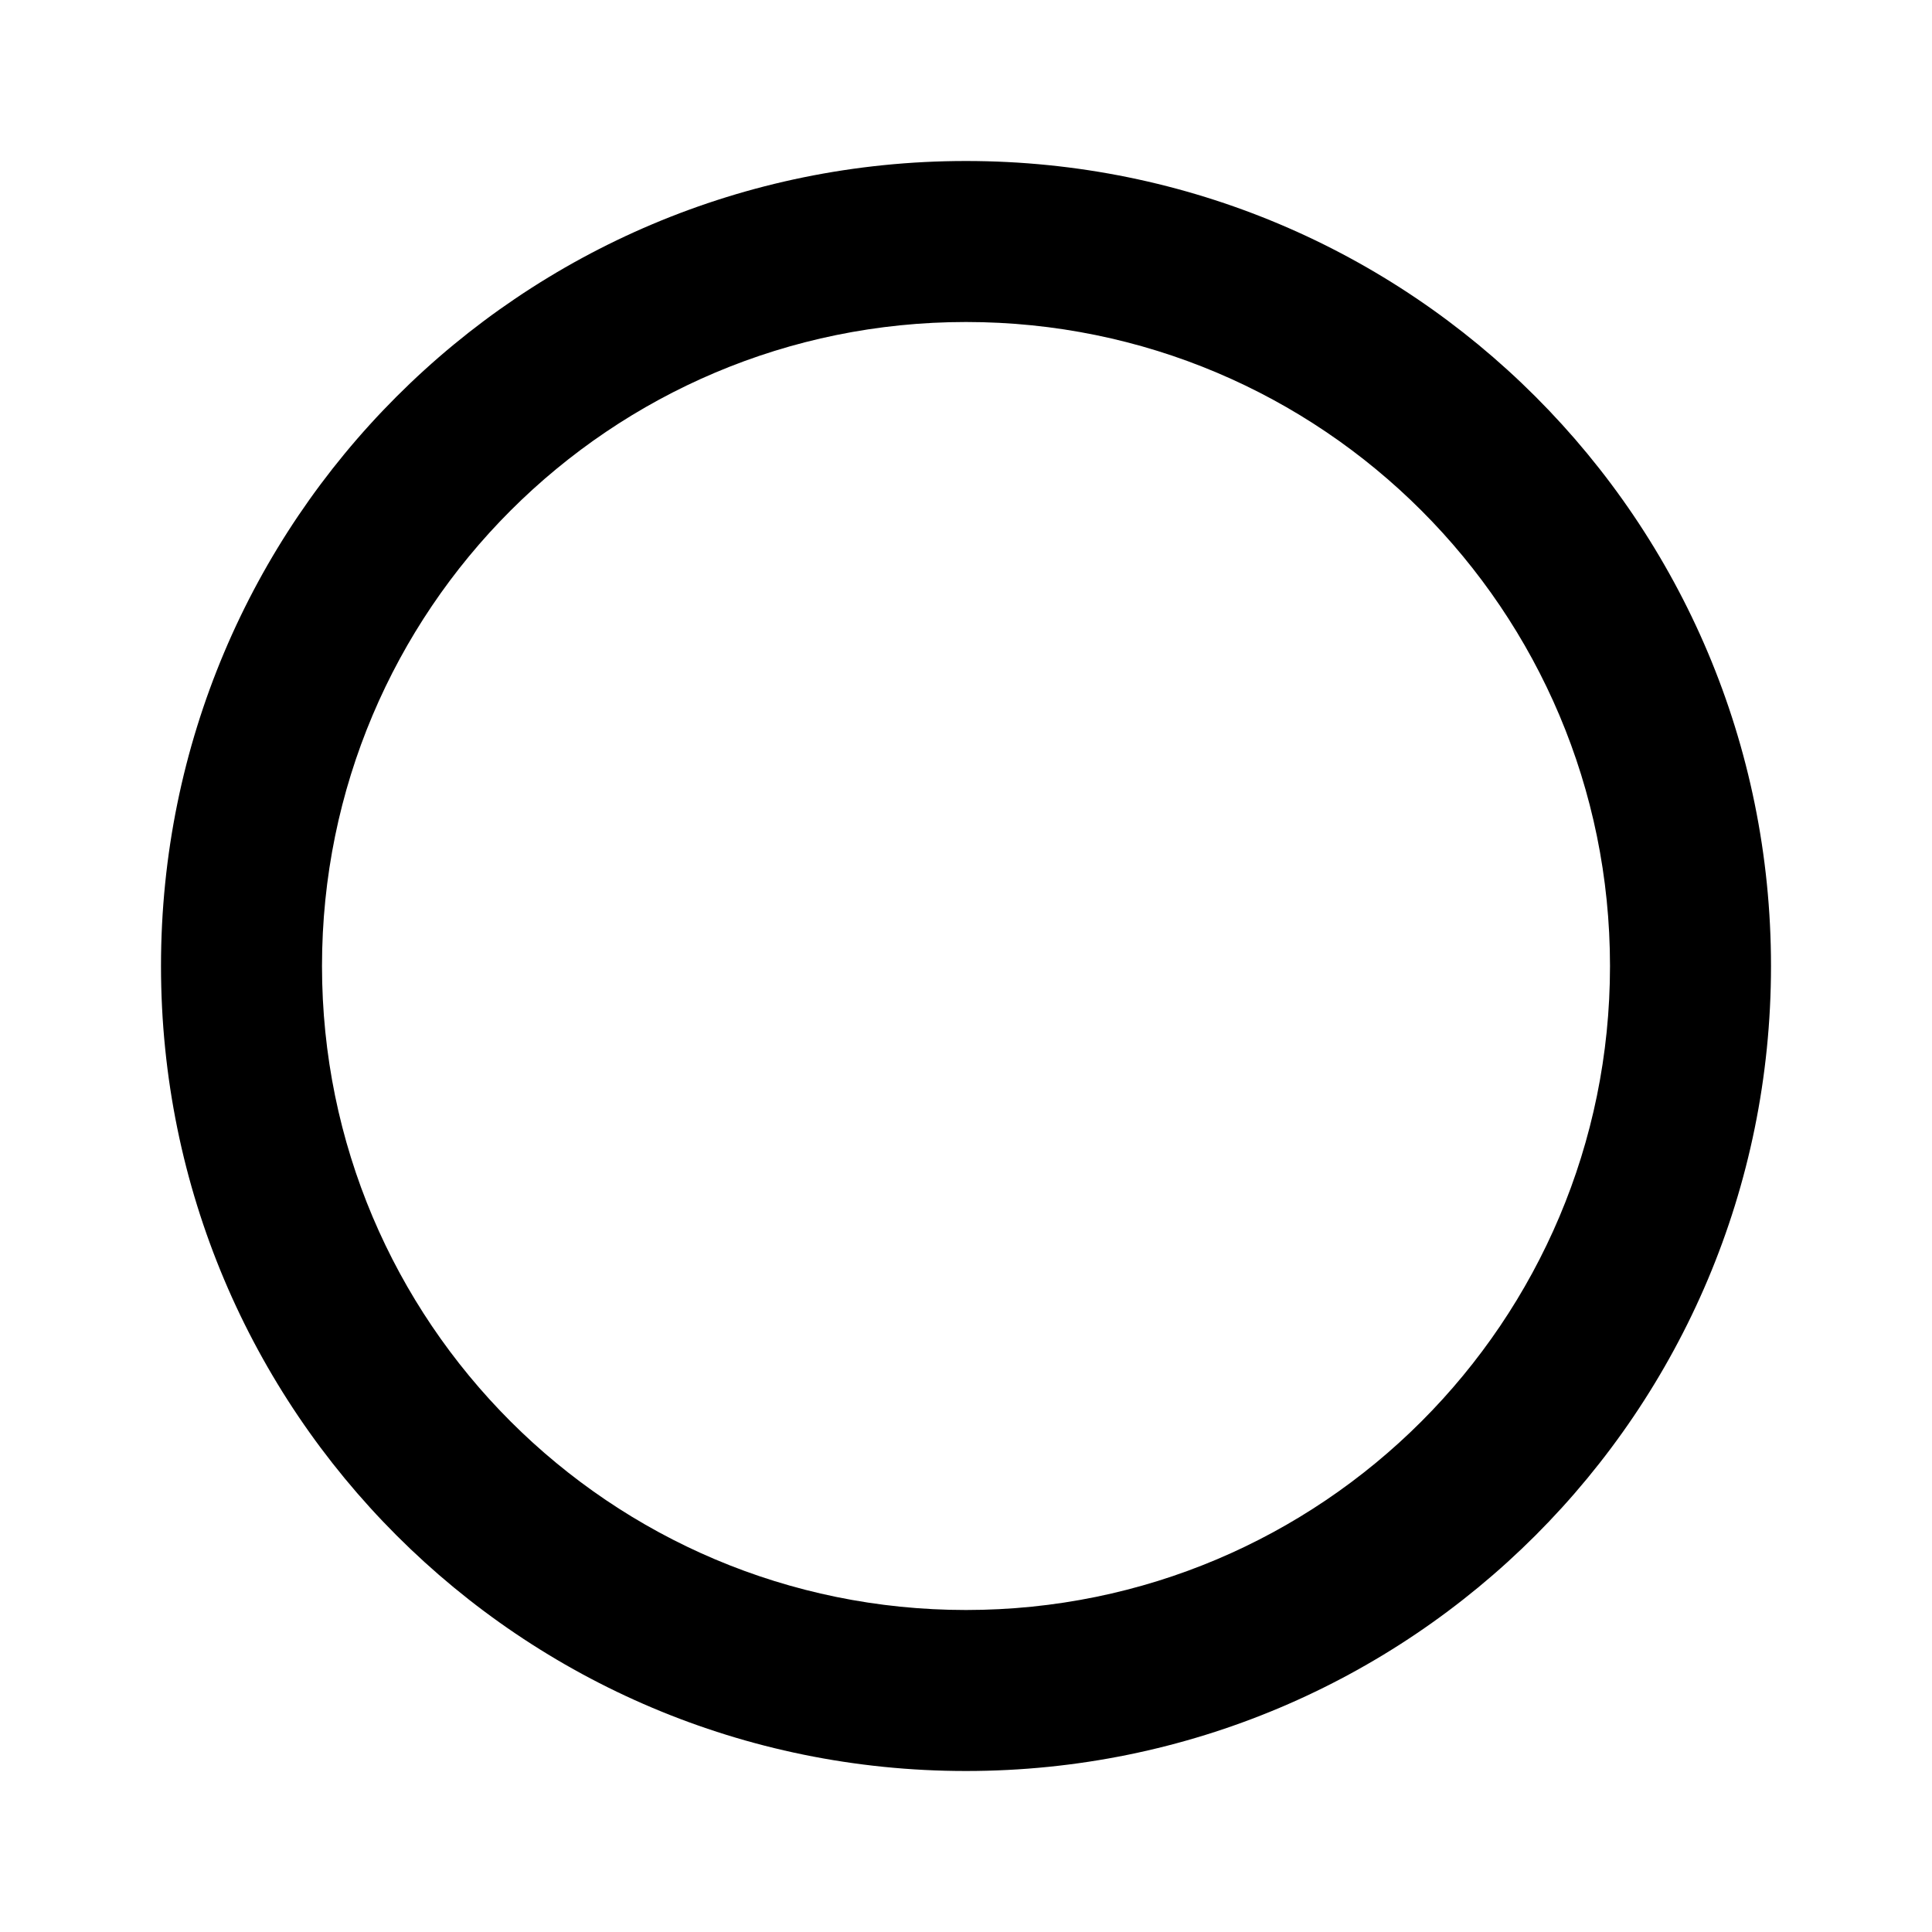
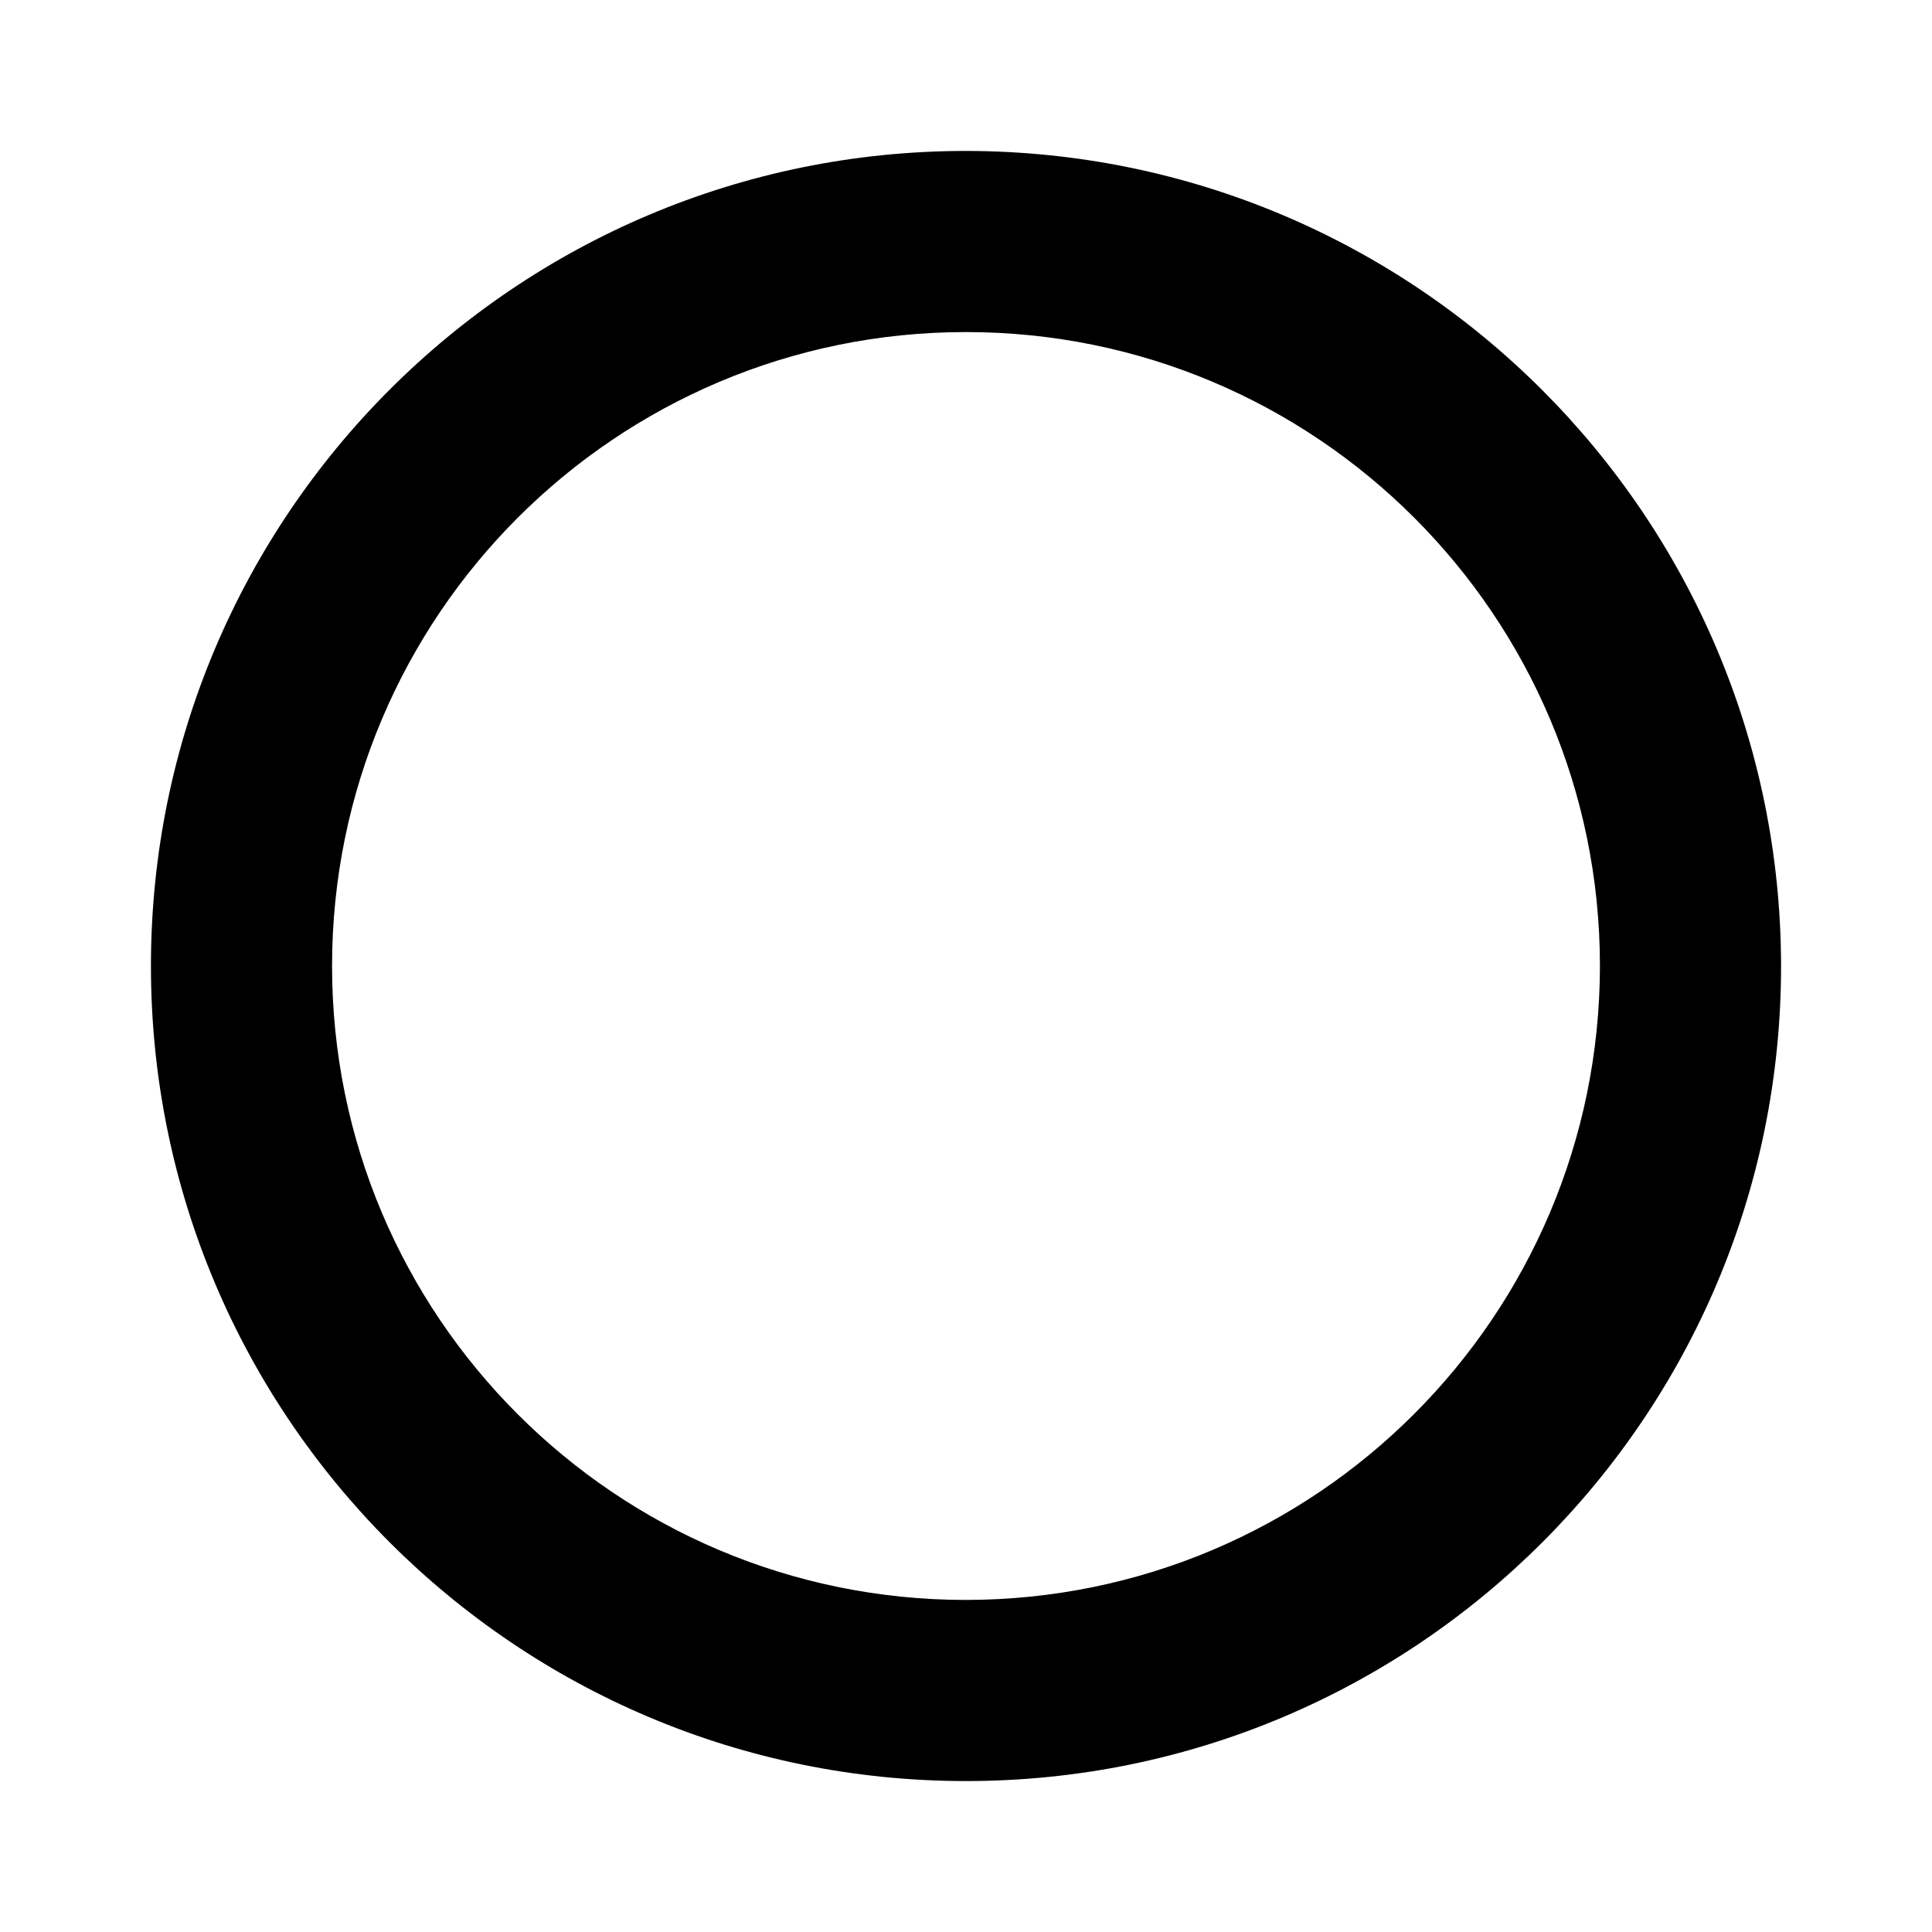
- <svg xmlns="http://www.w3.org/2000/svg" width="32" height="32" viewBox="0 0 24 24">
-   <path fill="currentColor" d="M12 2C6.47 2 2 6.47 2 12s4.47 10 10 10s10-4.47 10-10S17.53 2 12 2m0 18c-4.42 0-8-3.58-8-8s3.58-8 8-8s8 3.58 8 8s-3.58 8-8 8" />
+ <svg xmlns="http://www.w3.org/2000/svg" width="32" height="32" viewBox="0 0 256 256">
+   <path fill="currentColor" d="M128 20a108 108 0 1 0 108 108A108.12 108.12 0 0 0 128 20m0 192a84 84 0 1 1 84-84a84.09 84.09 0 0 1-84 84" />
</svg>
